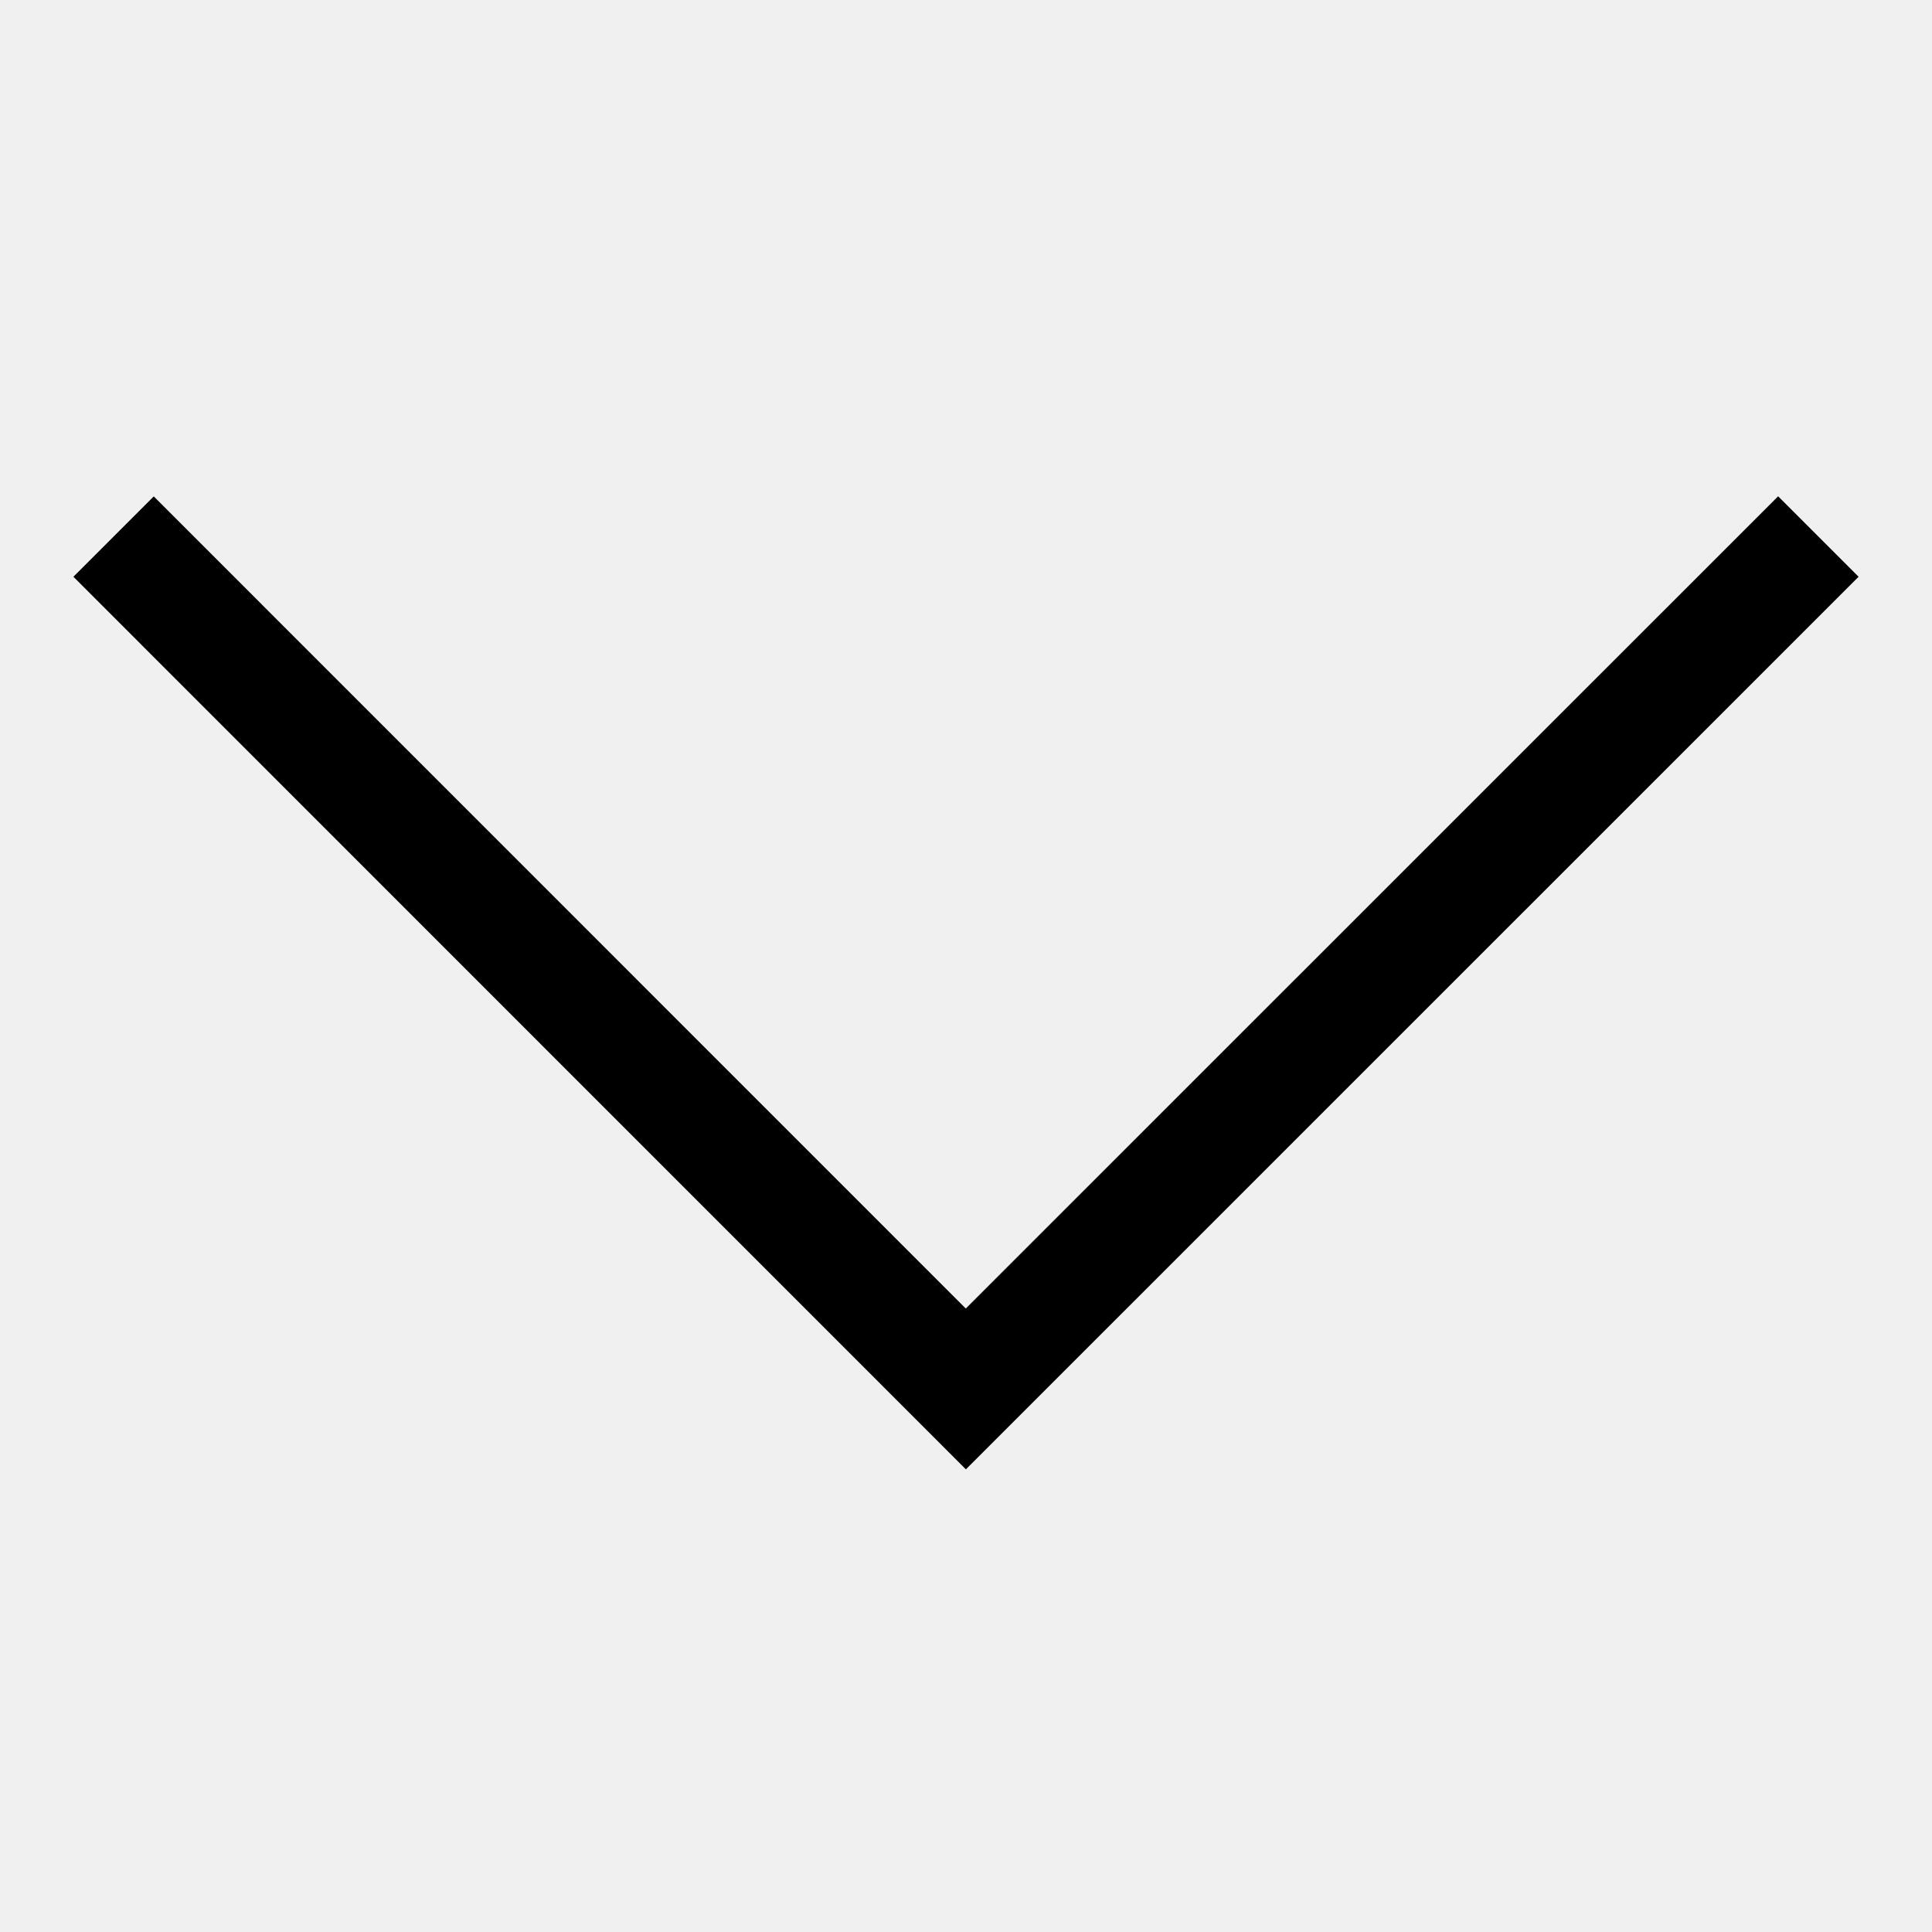
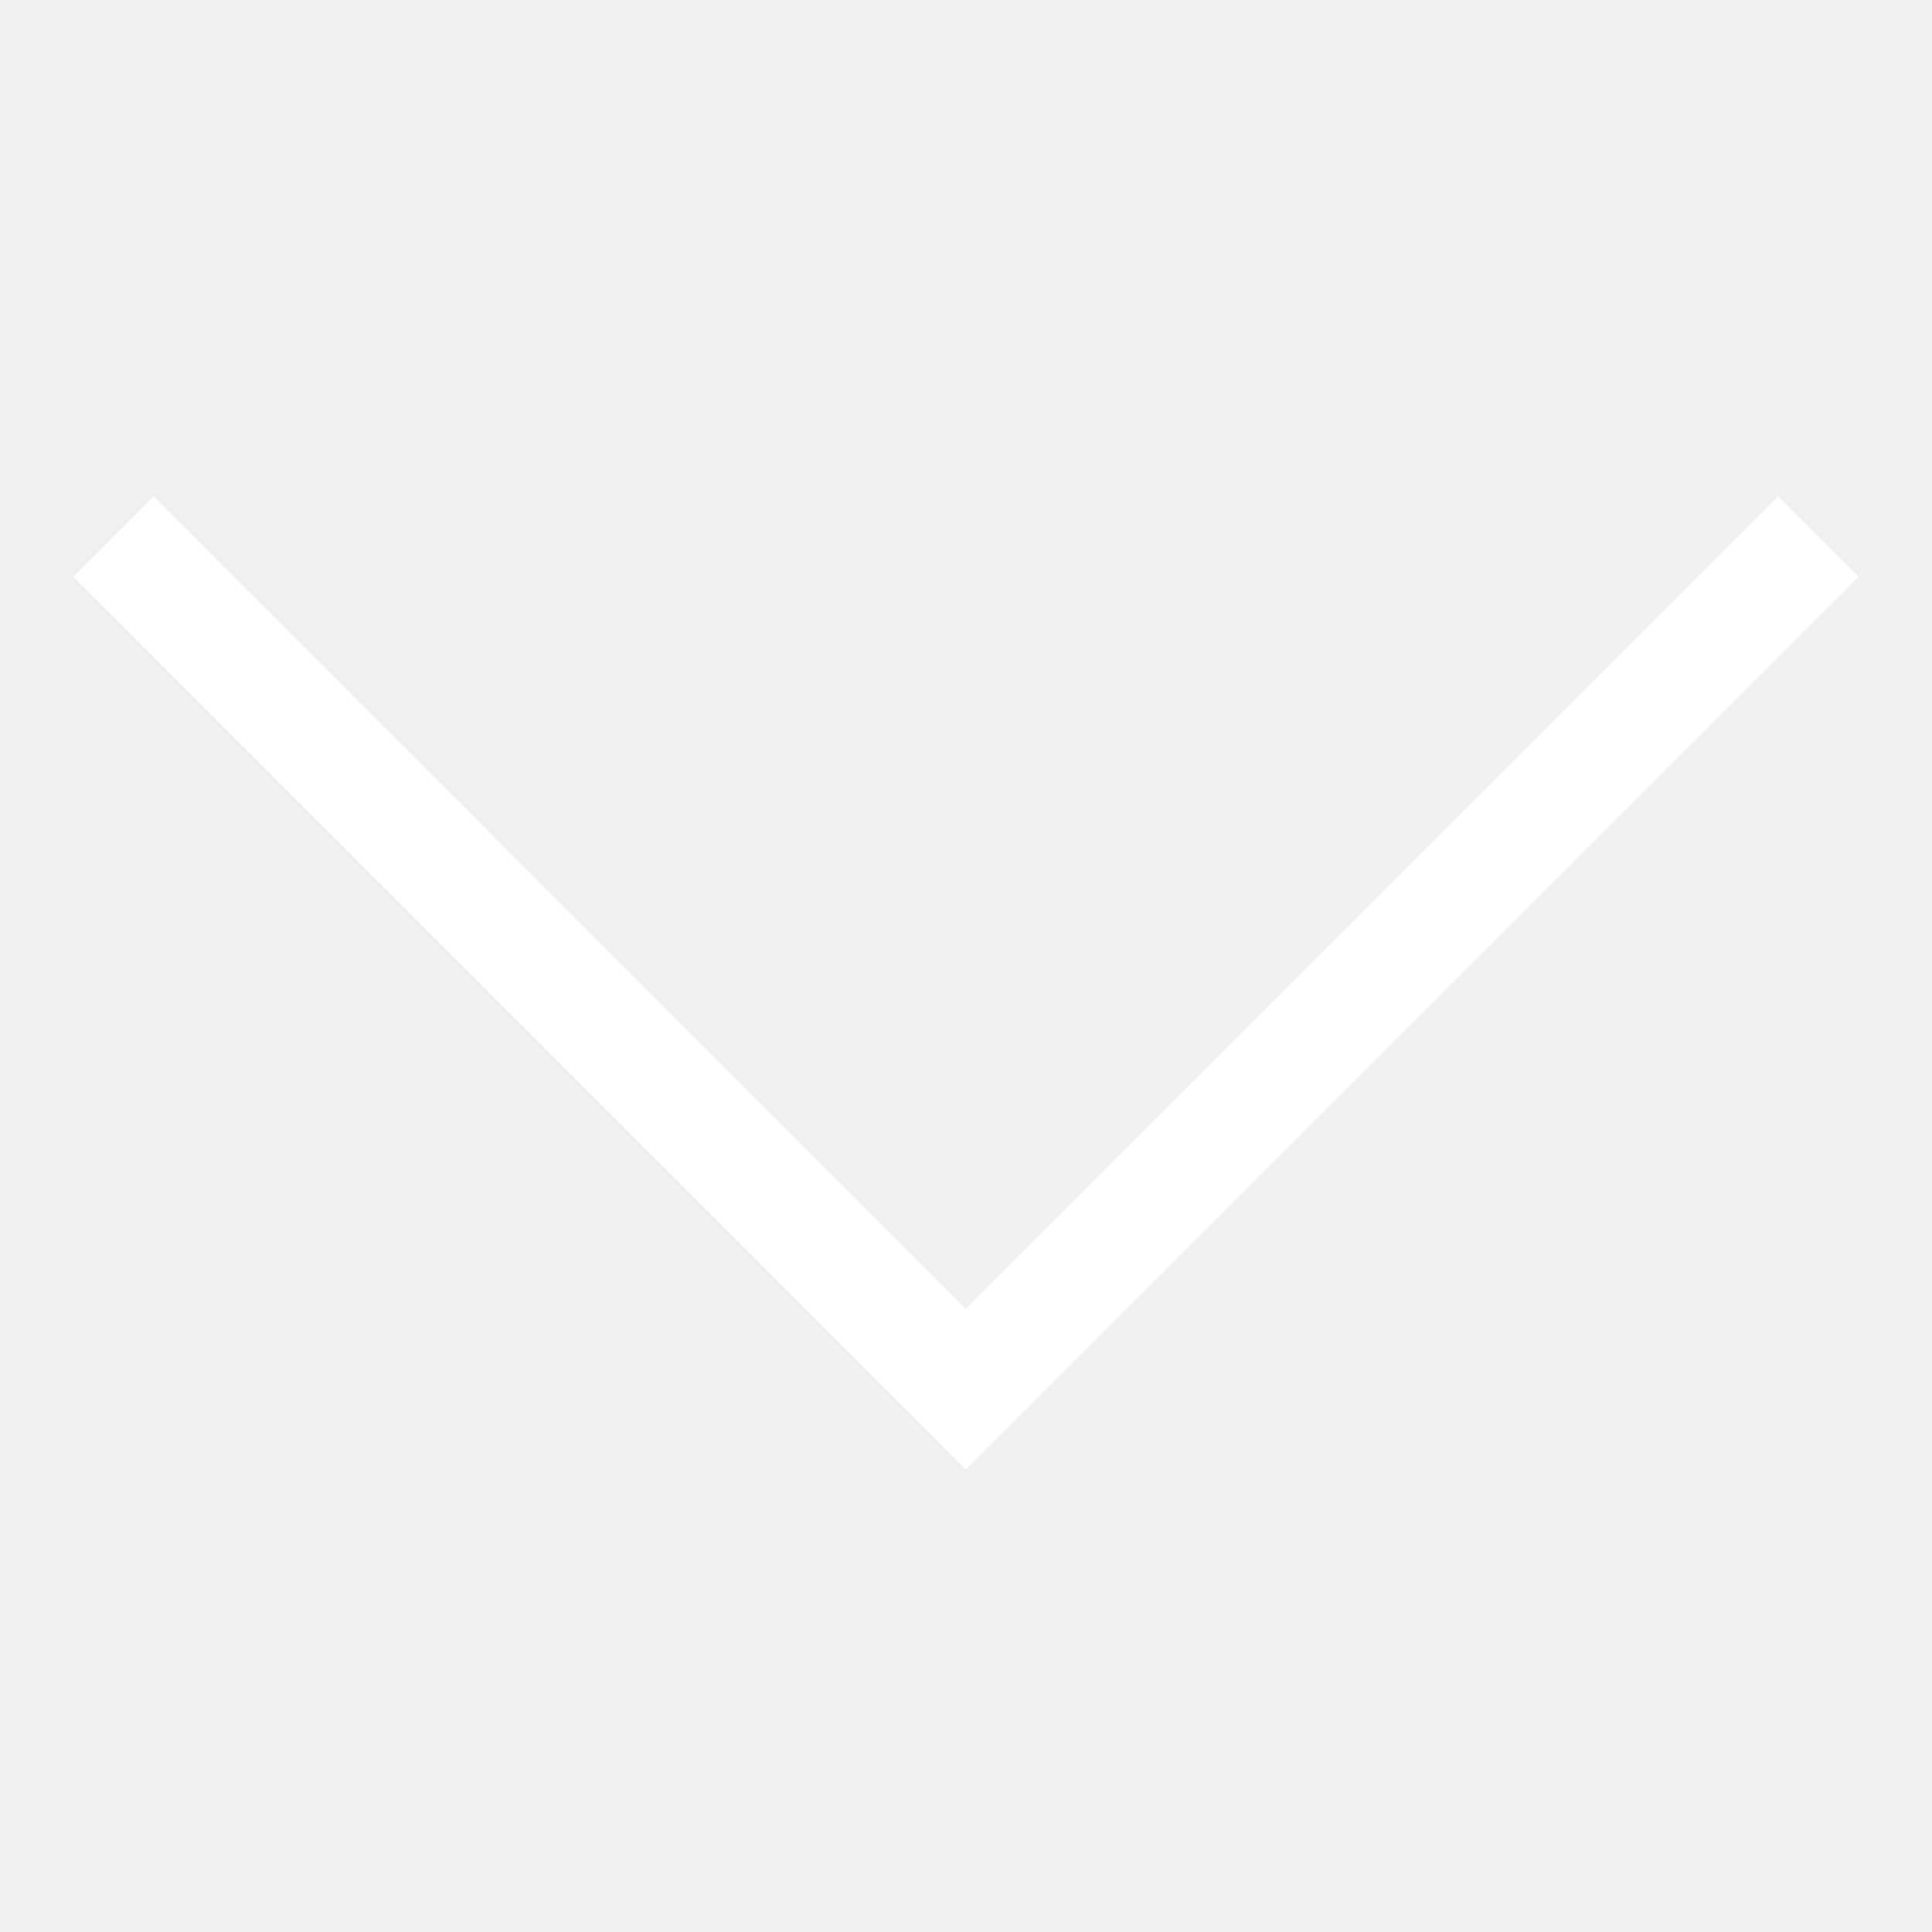
- <svg xmlns="http://www.w3.org/2000/svg" version="1.1" width="17" height="17" viewBox="0 0 17 17">
+ <svg xmlns="http://www.w3.org/2000/svg" version="1.1" width="12" height="12" viewBox="0 0 17 17">
  <g>
</g>
-   <path d="M16.354 5.075l-7.855 7.854-7.853-7.854 0.707-0.707 7.145 7.146 7.148-7.147 0.708 0.708z" fill="#000000" />
+   <path d="M16.354 5.075l-7.855 7.854-7.853-7.854 0.707-0.707 7.145 7.146 7.148-7.147 0.708 0.708z" fill="#fff" />
</svg>
